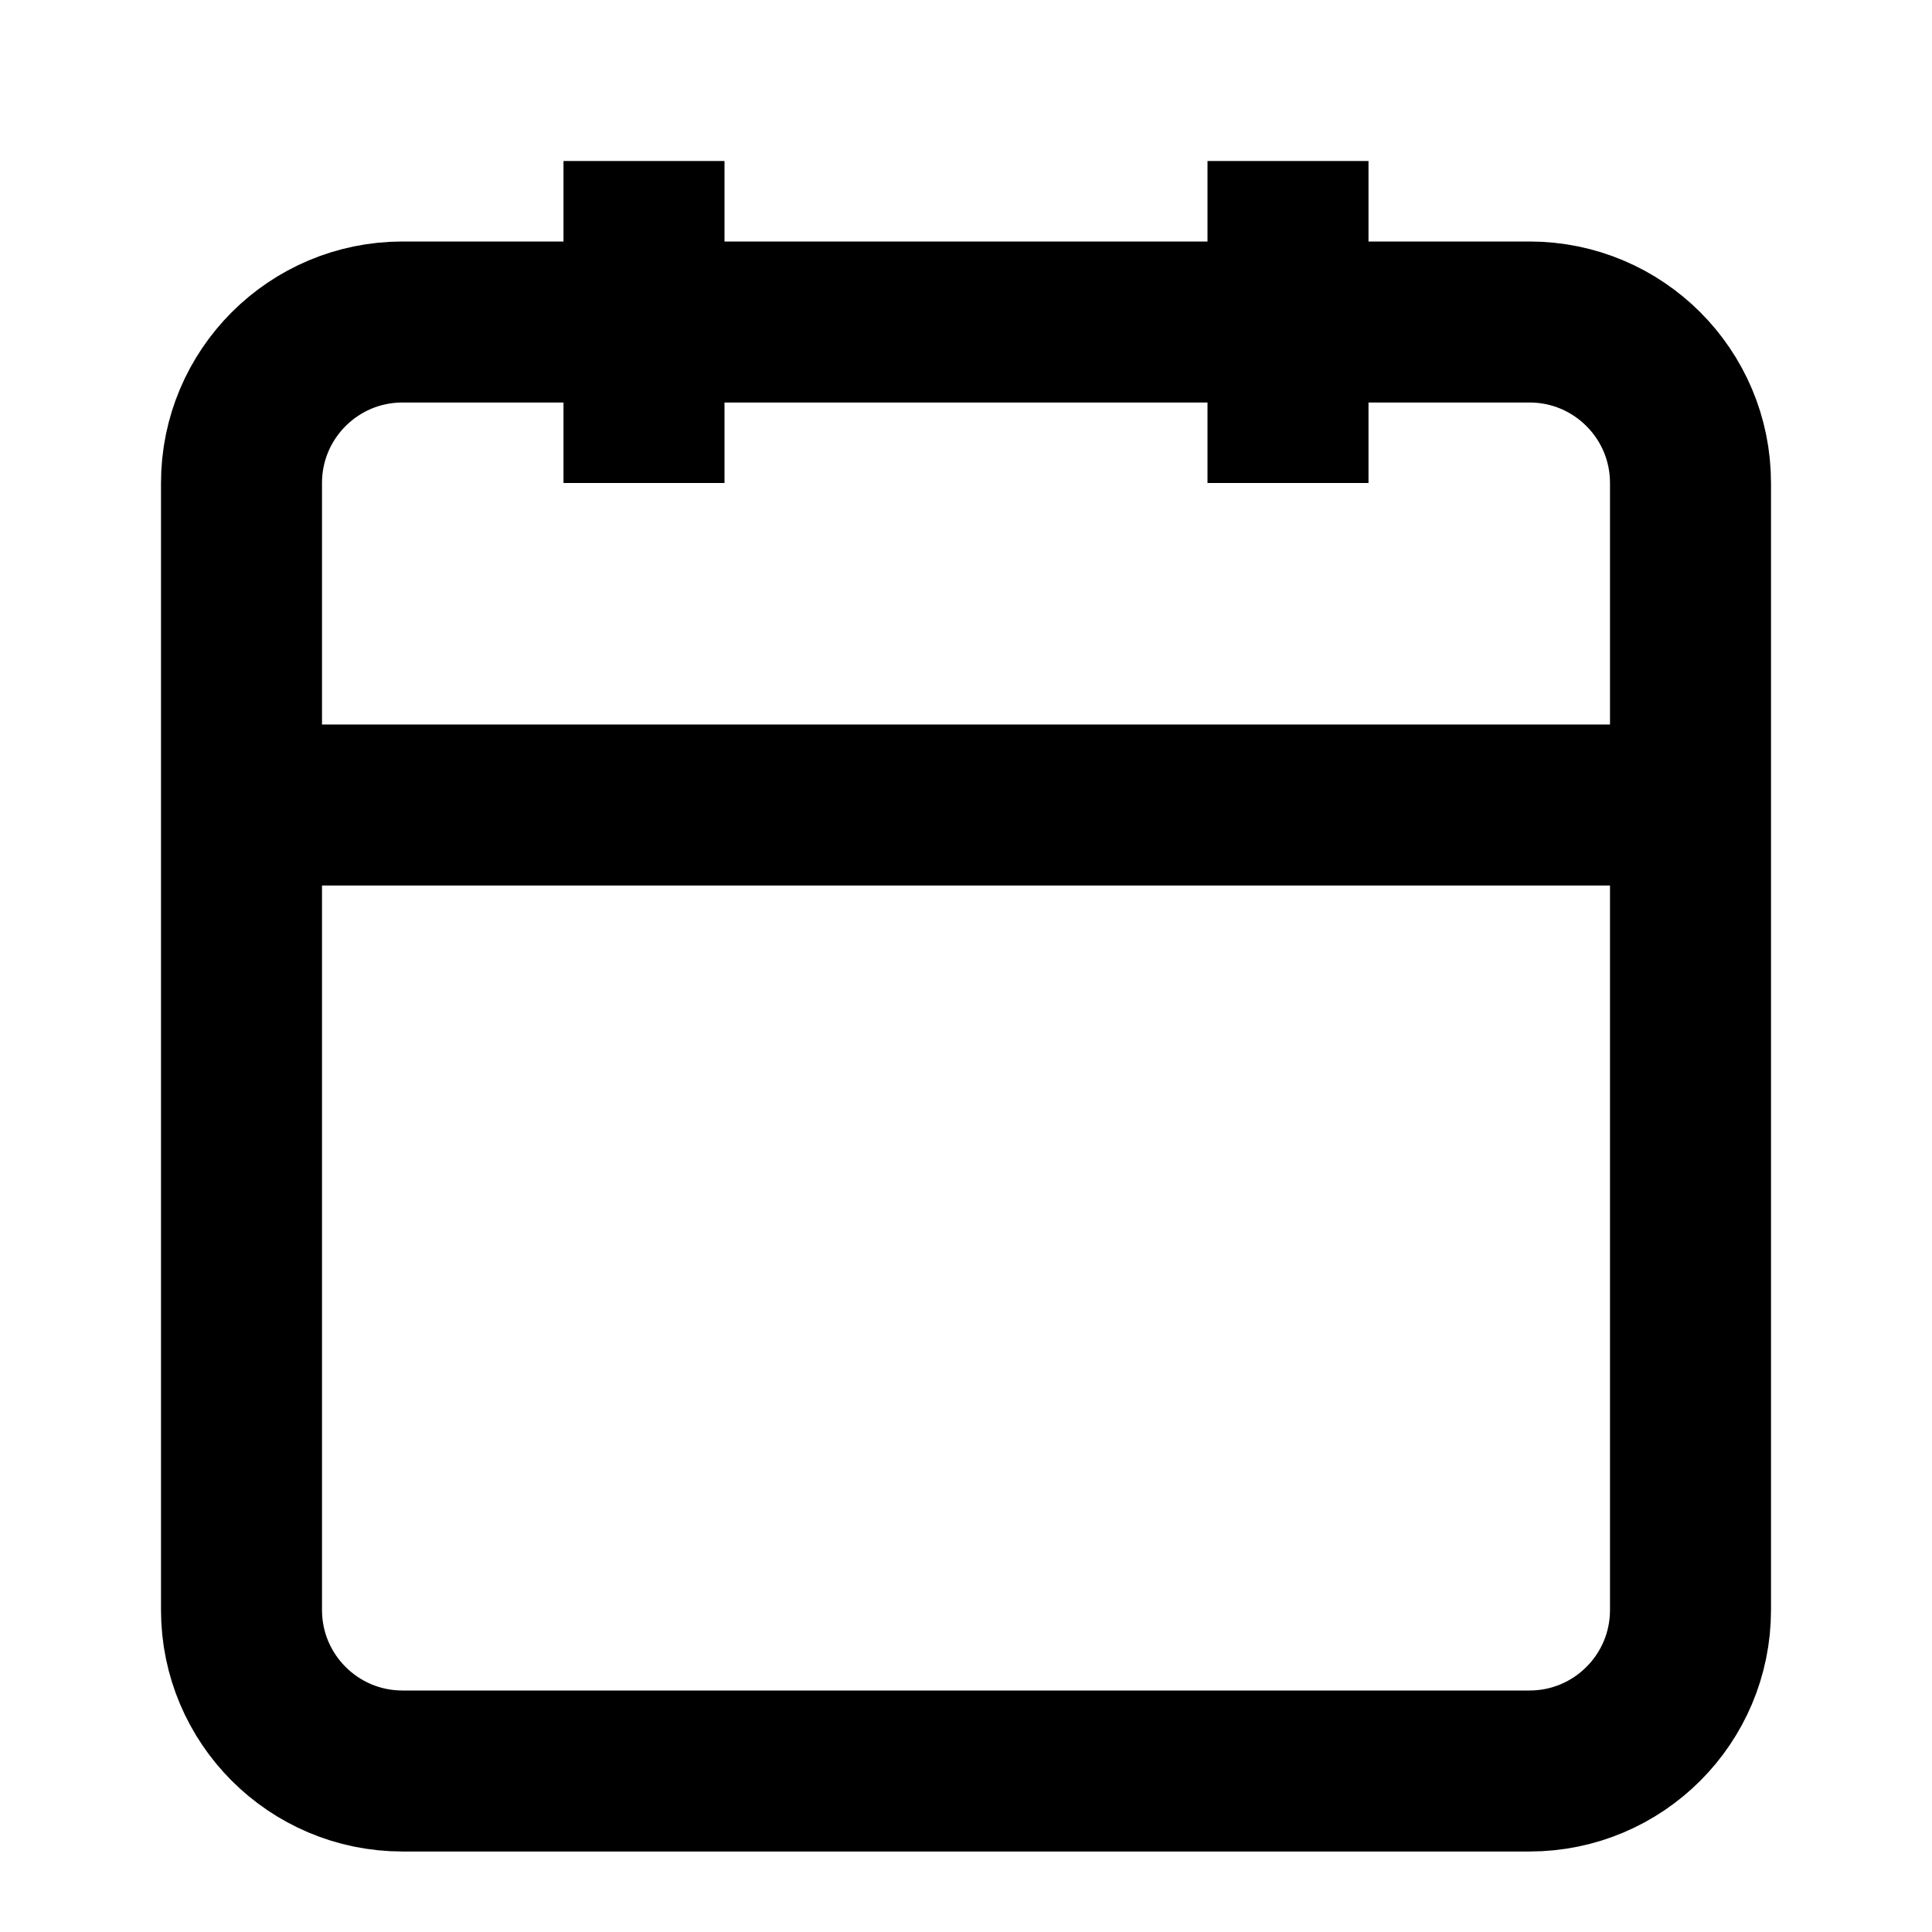
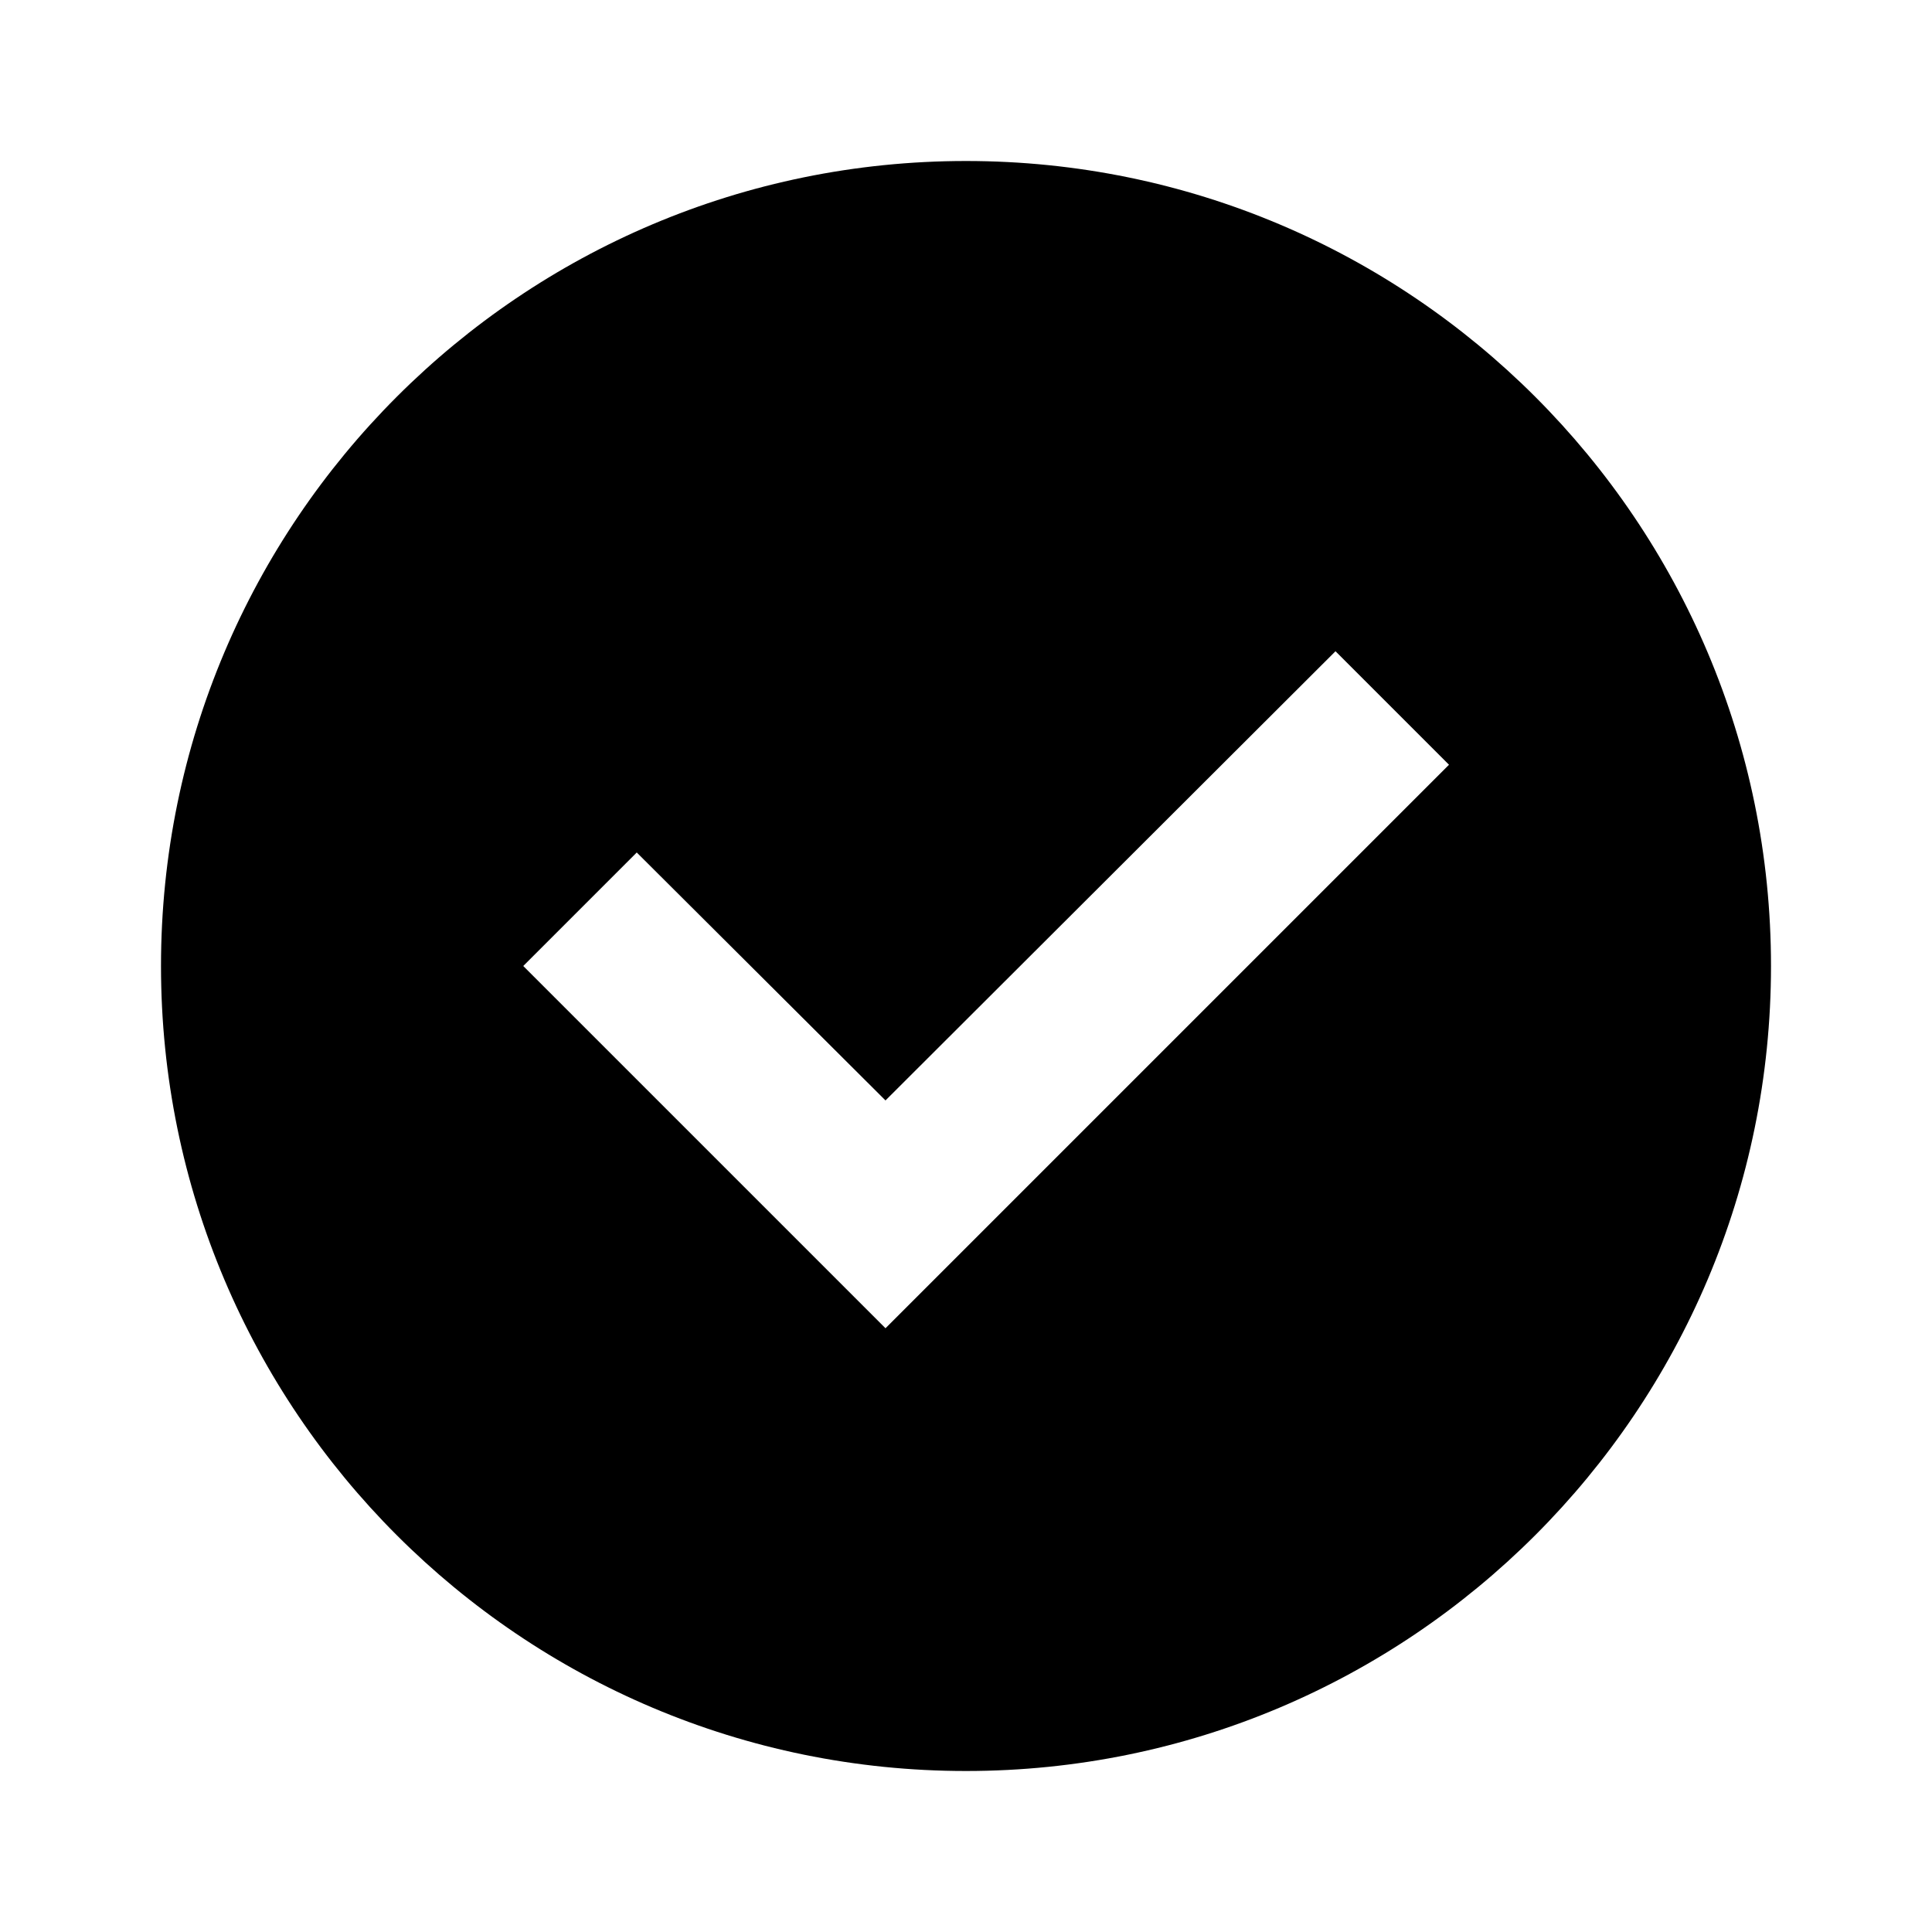
- <svg xmlns="http://www.w3.org/2000/svg" viewBox="0 0 24 24" fill="none" stroke="currentColor" stroke-width="2">
-   <rect x="3" y="4" width="18" height="18" rx="2" ry="2" />
-   <line x1="16" y1="2" x2="16" y2="6" />
-   <line x1="8" y1="2" x2="8" y2="6" />
-   <line x1="3" y1="10" x2="21" y2="10" />
-   <line x1="8" y1="14" x2="8" y2="14" />
-   <line x1="12" y1="14" x2="12" y2="14" />
-   <line x1="16" y1="14" x2="16" y2="14" />
-   <line x1="8" y1="18" x2="8" y2="18" />
-   <line x1="12" y1="18" x2="12" y2="18" />
-   <line x1="16" y1="18" x2="16" y2="18" />
+ <svg viewBox="0 0 24 24" fill="currentColor">
+   <path d="M12,2A10,10 0 0,1 22,12A10,10 0 0,1 12,22A10,10 0 0,1 2,12A10,10 0 0,1 12,2M11,16.5L18,9.5L16.59,8.09L11,13.67L7.91,10.59L6.5,12L11,16.5Z" />
</svg>
